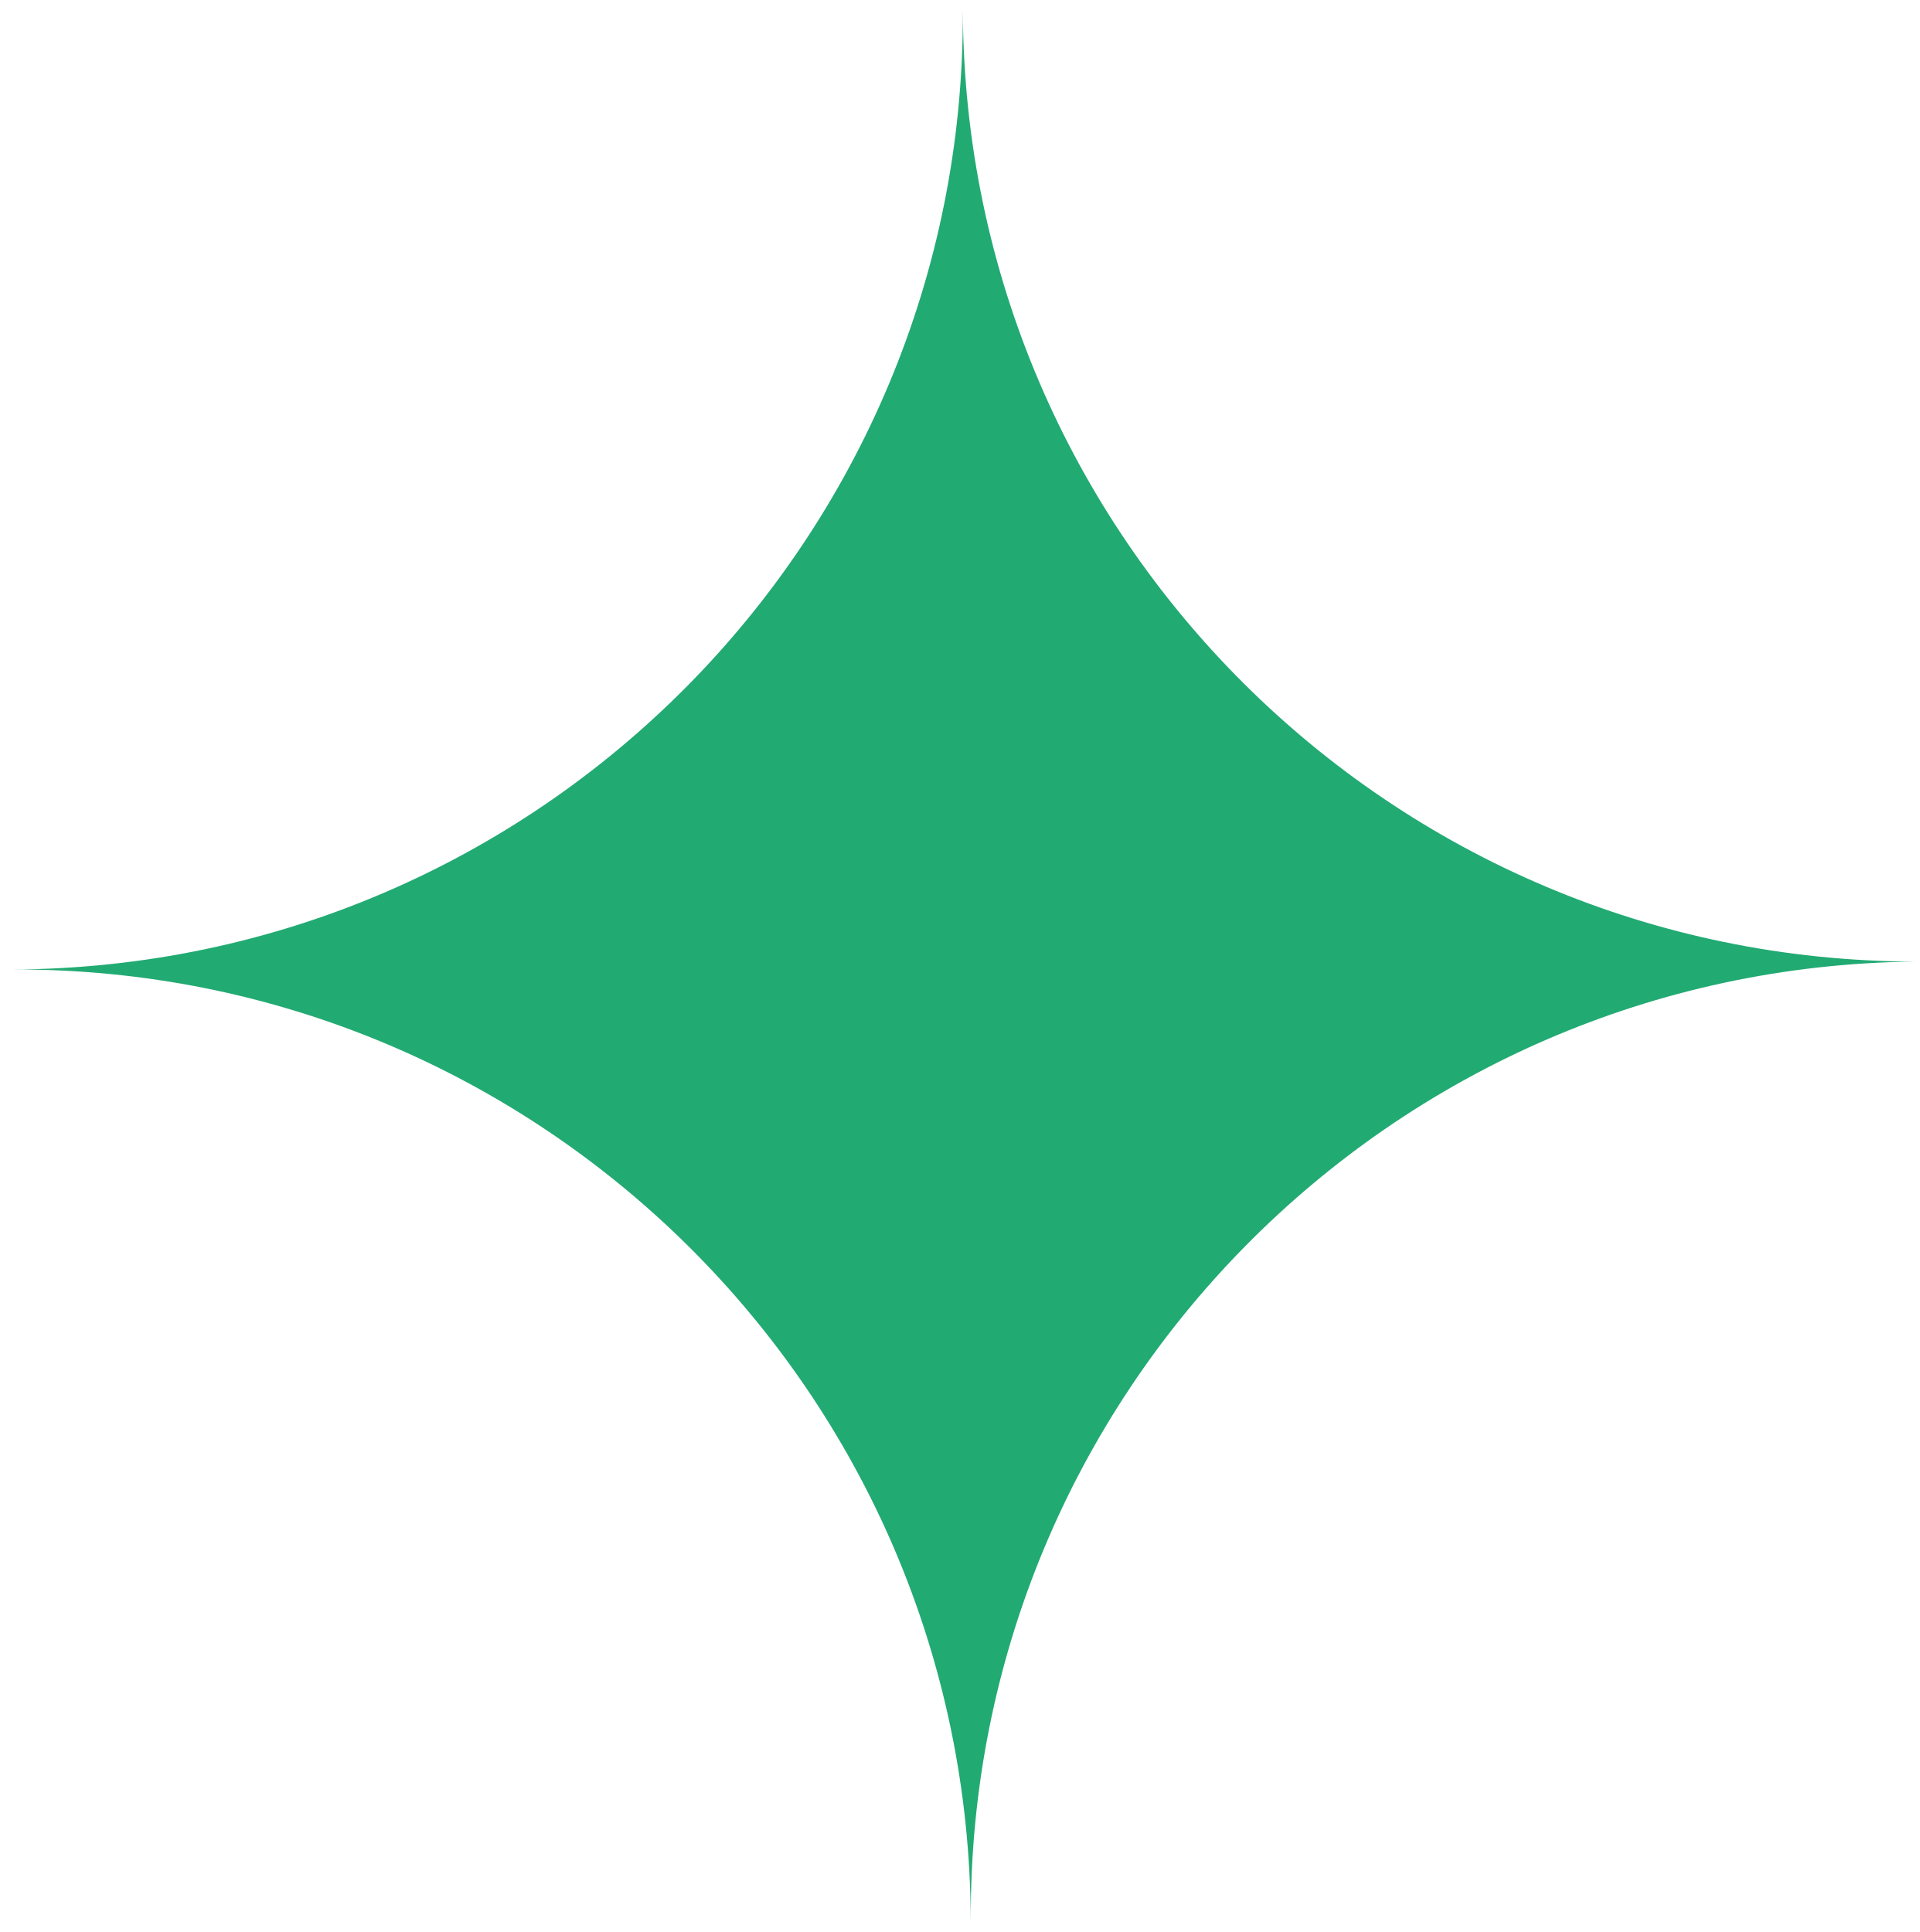
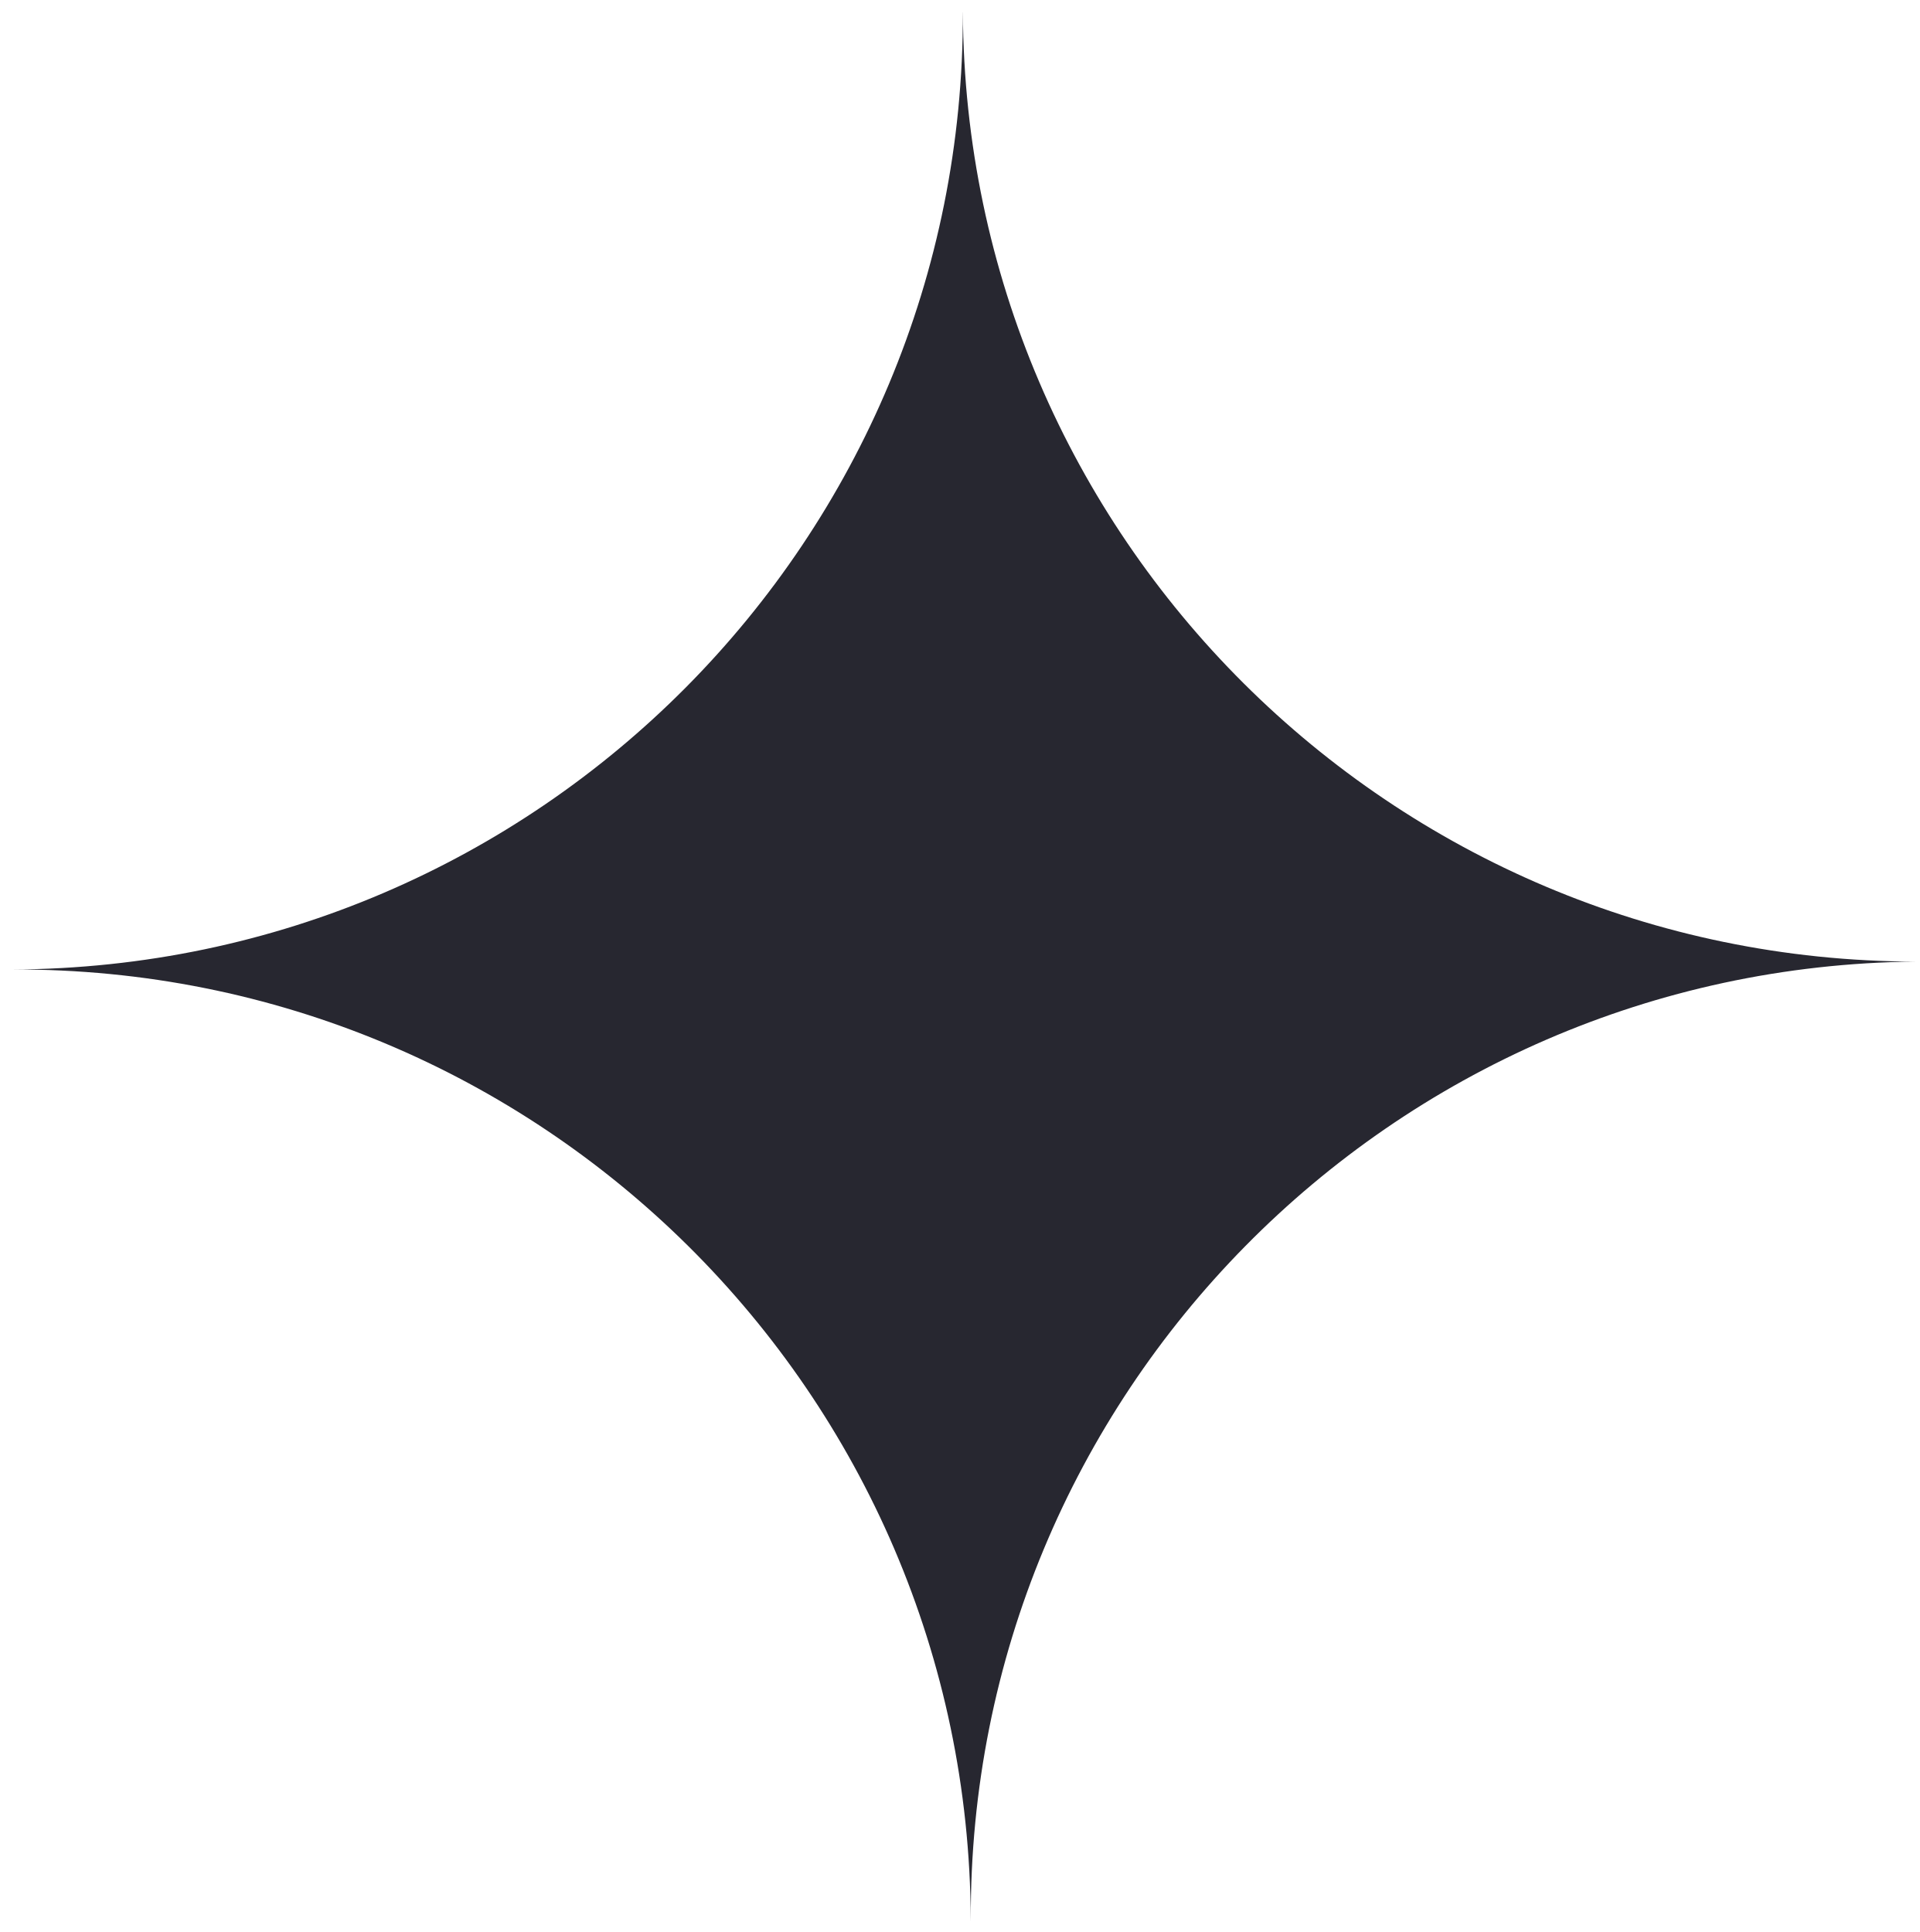
<svg xmlns="http://www.w3.org/2000/svg" width="151" height="152" viewBox="0 0 151 152" fill="none">
-   <path fill-rule="evenodd" clip-rule="evenodd" d="M75.739 0.967C75.737 0.967 75.737 0.968 75.737 0.97C75.863 42.395 42.408 76.102 0.973 76.275C0.972 76.275 0.972 76.275 0.972 76.275V76.275C0.972 76.276 0.972 76.276 0.973 76.276C42.436 76.105 76.188 109.578 76.36 151.042L76.361 151.121C76.361 151.122 76.361 151.122 76.362 151.122V151.122V151.122C76.362 151.122 76.363 151.122 76.363 151.122L76.362 151.038C76.191 109.733 109.408 76.08 150.653 75.653C109.434 75.568 75.955 42.236 75.74 0.968C75.74 0.968 75.739 0.967 75.739 0.967V0.967V0.967Z" fill="#22AA73" />
+   <path fill-rule="evenodd" clip-rule="evenodd" d="M75.739 0.967C75.737 0.967 75.737 0.968 75.737 0.97C75.863 42.395 42.408 76.102 0.973 76.275C0.972 76.275 0.972 76.275 0.972 76.275V76.275C0.972 76.276 0.972 76.276 0.973 76.276C42.436 76.105 76.188 109.578 76.36 151.042L76.361 151.121C76.361 151.122 76.361 151.122 76.362 151.122V151.122V151.122C76.362 151.122 76.363 151.122 76.363 151.122L76.362 151.038C76.191 109.733 109.408 76.08 150.653 75.653C109.434 75.568 75.955 42.236 75.74 0.968C75.74 0.968 75.739 0.967 75.739 0.967V0.967V0.967Z" fill="#272730" />
</svg>
